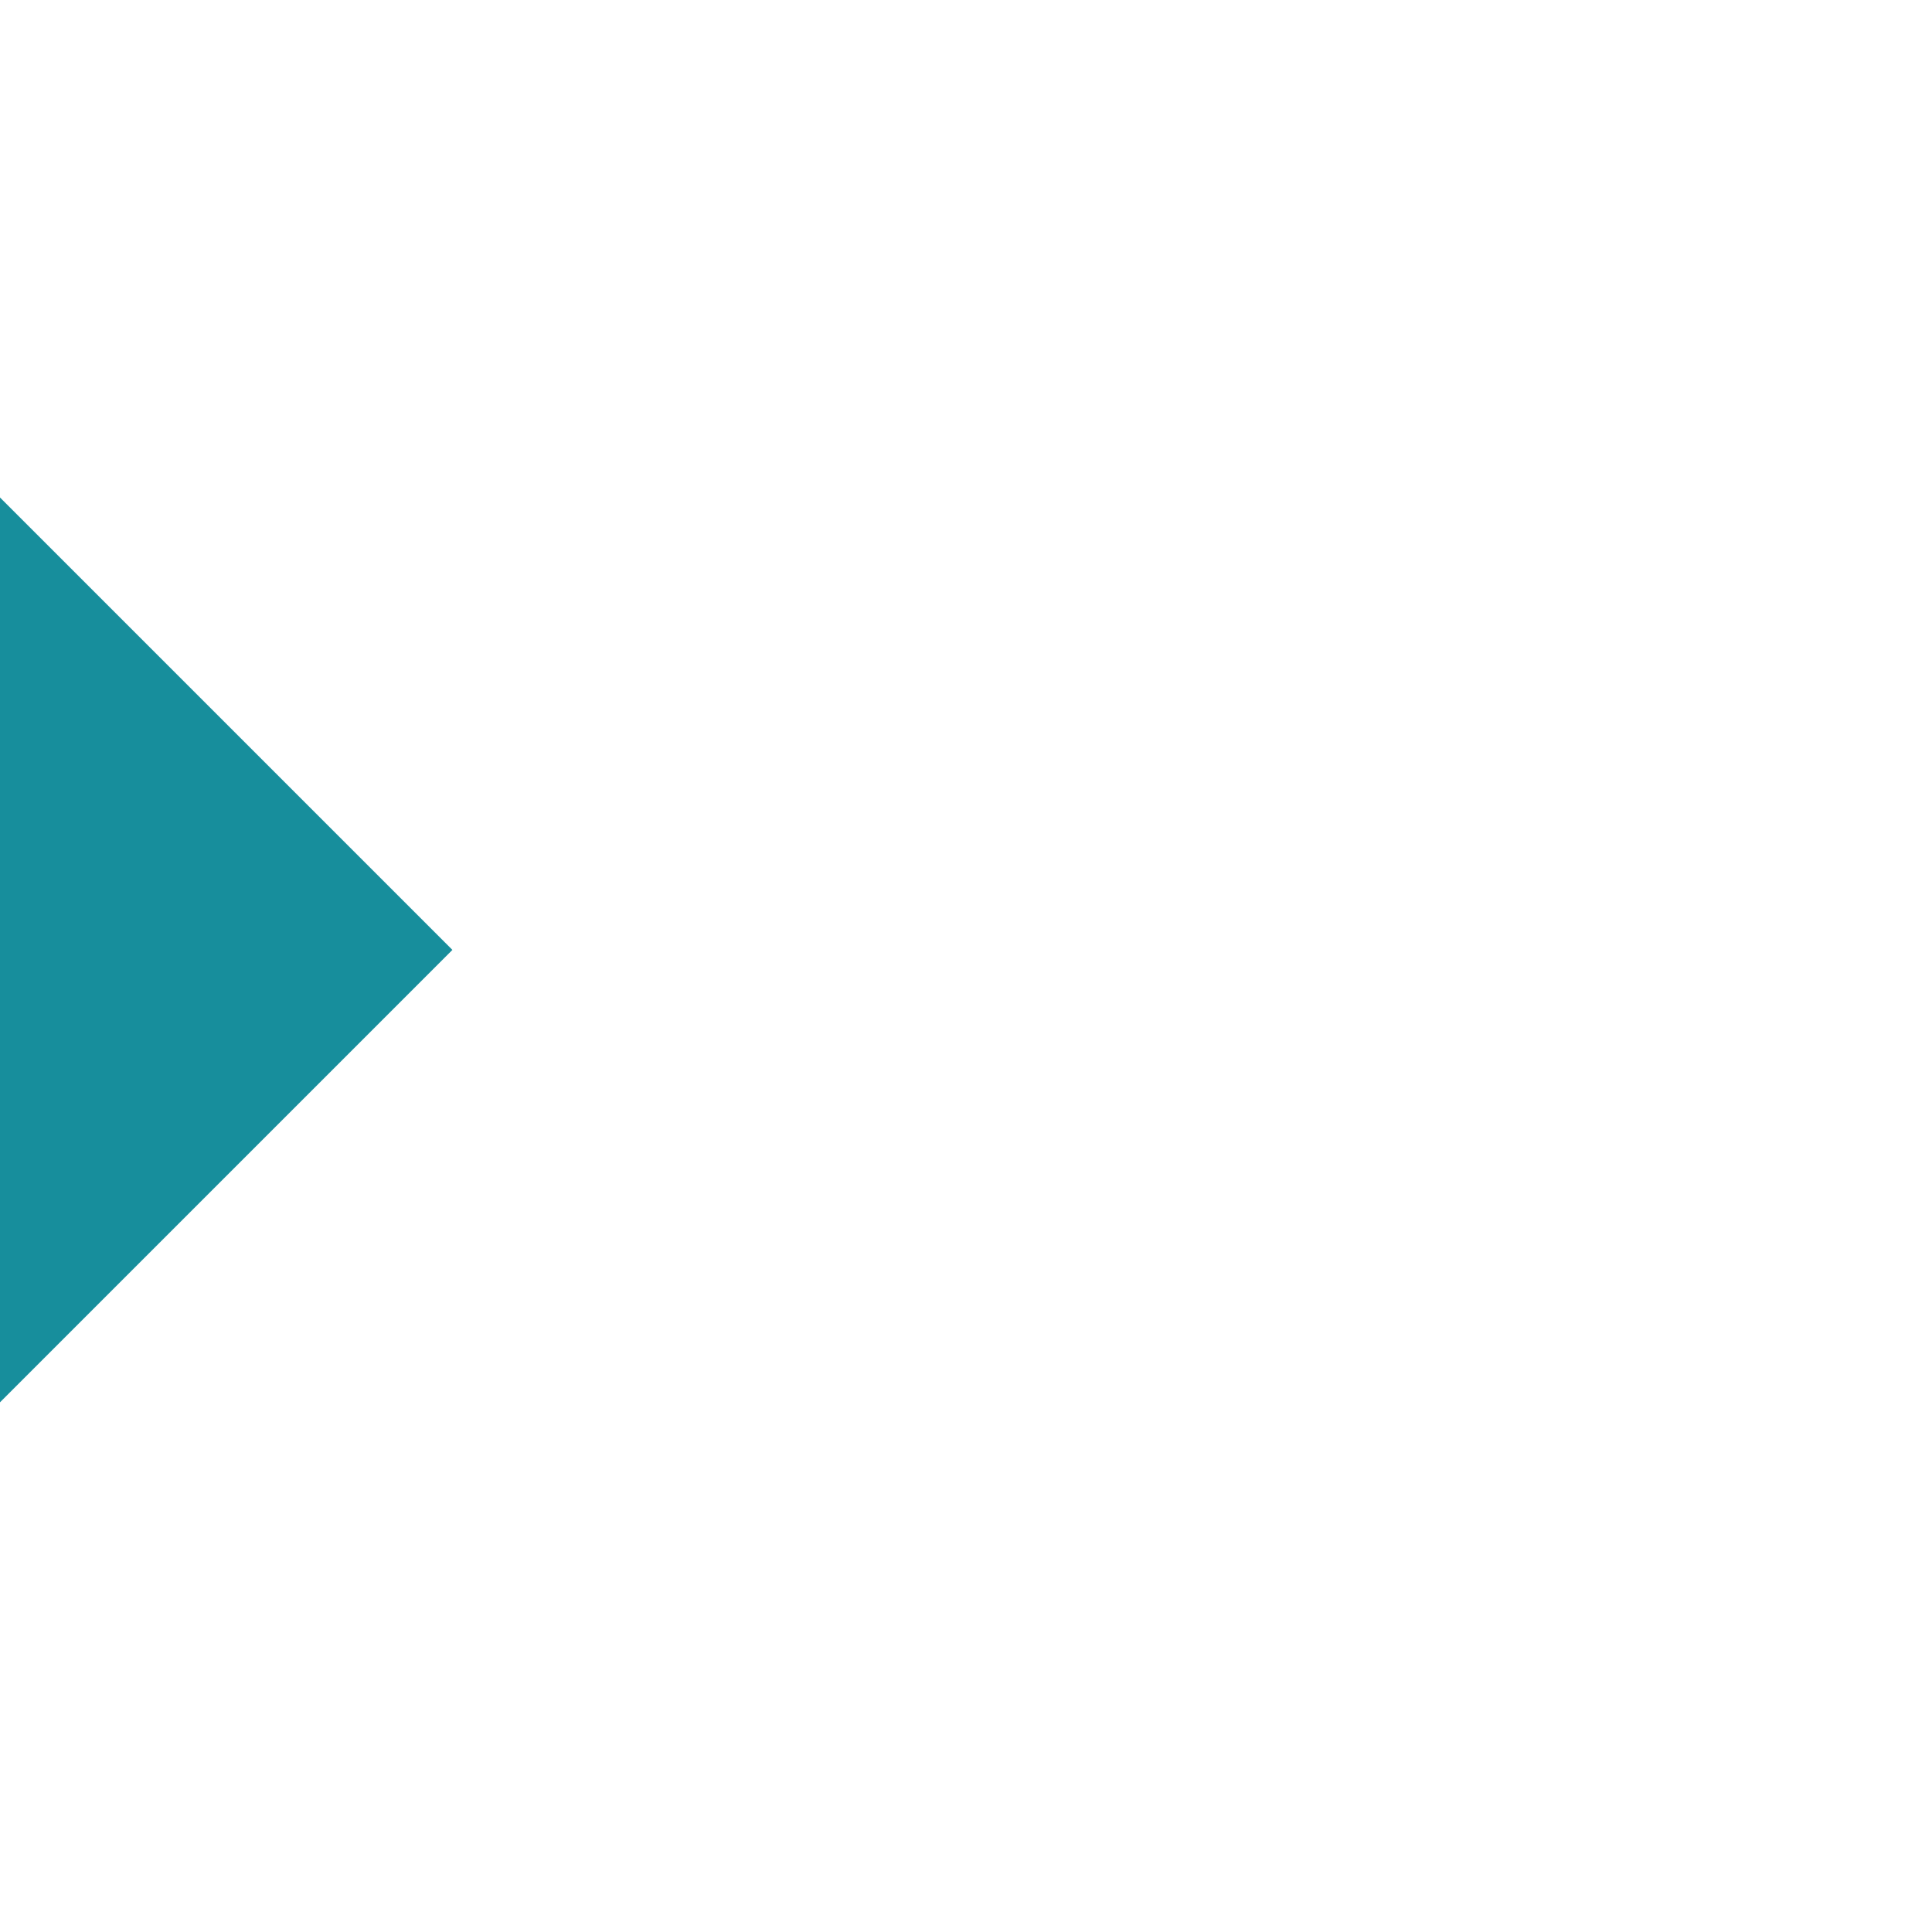
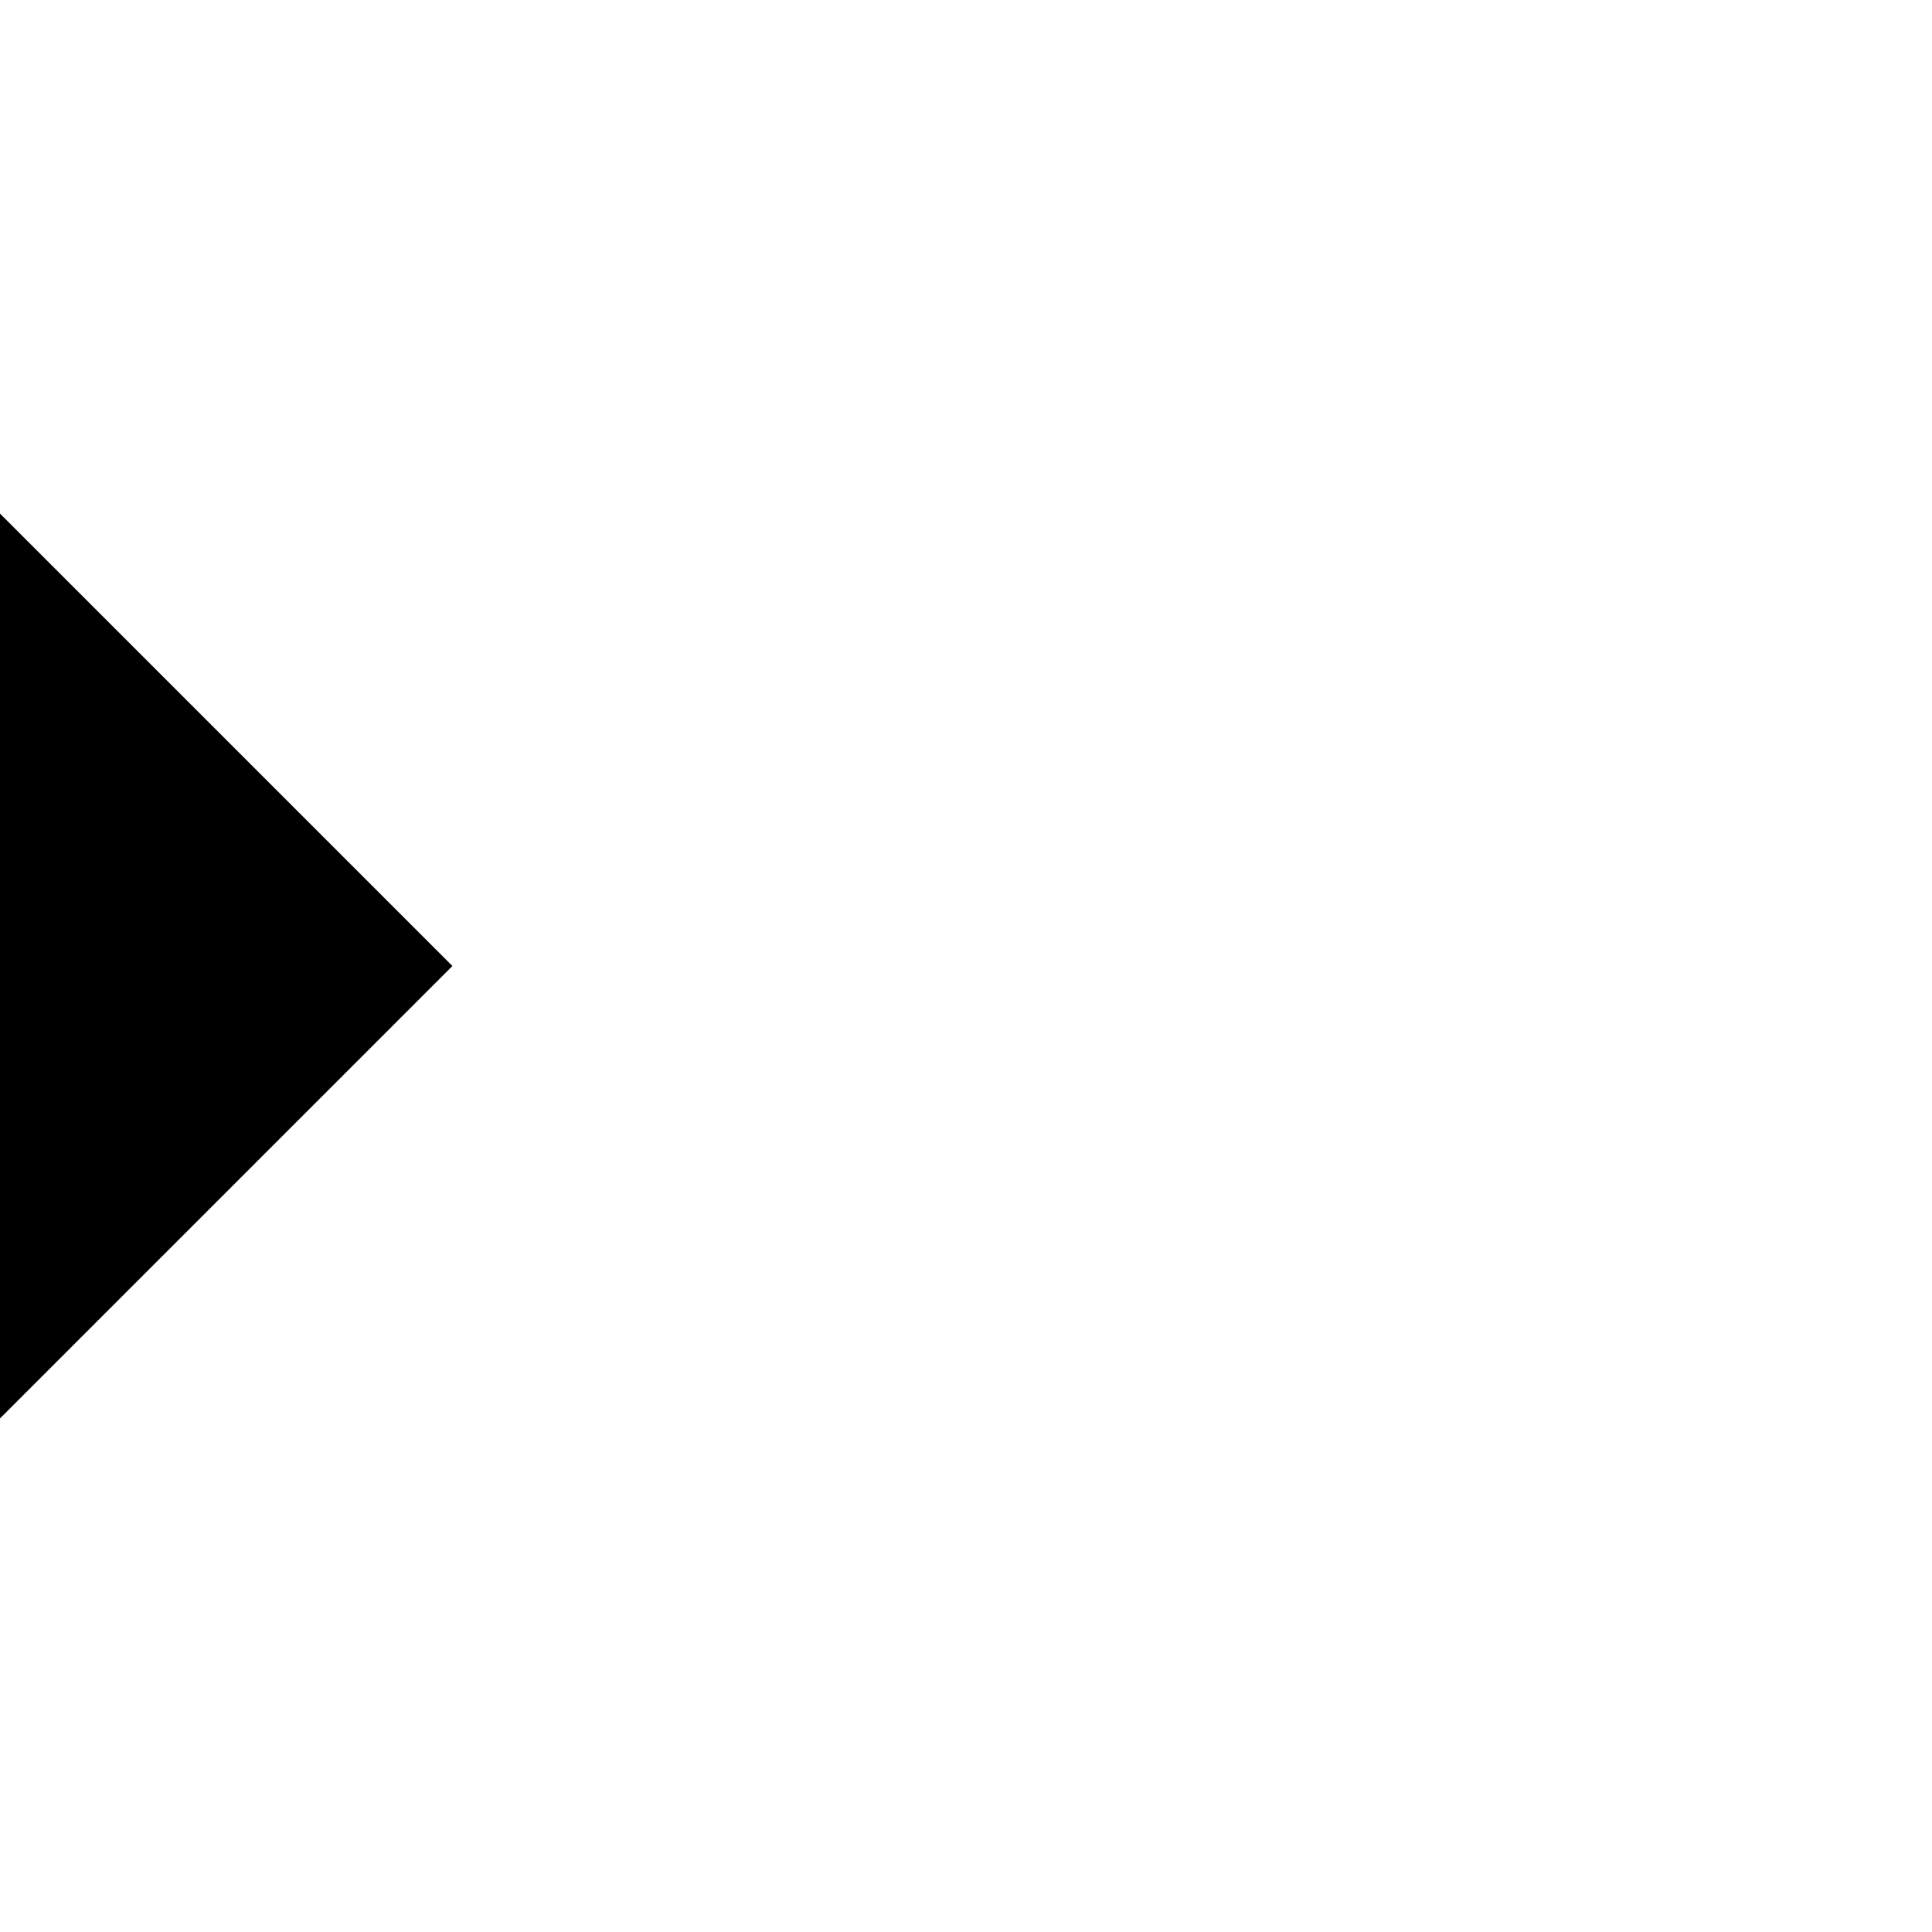
- <svg xmlns="http://www.w3.org/2000/svg" width="120" height="120" viewBox="-245 337 120 120" enable-background="new -245 337 120 120">
-   <style type="text/css">.st0{fill:#178E9C;}</style>
-   <path class="st0" d="M-216.9 396l-28.1 28.1-28.1-28.1 28.1-28.1 28.1 28.1z" />
+ <svg xmlns="http://www.w3.org/2000/svg" version="1.1" id="Layer_1" x="0px" y="0px" width="120px" height="120px" viewBox="0 0 120 120" style="enable-background:new 0 0 120 120;" xml:space="preserve">
+   <path d="M28.1,60L0,88.1L-28.1,60L0,31.9L28.1,60z" />
</svg>
